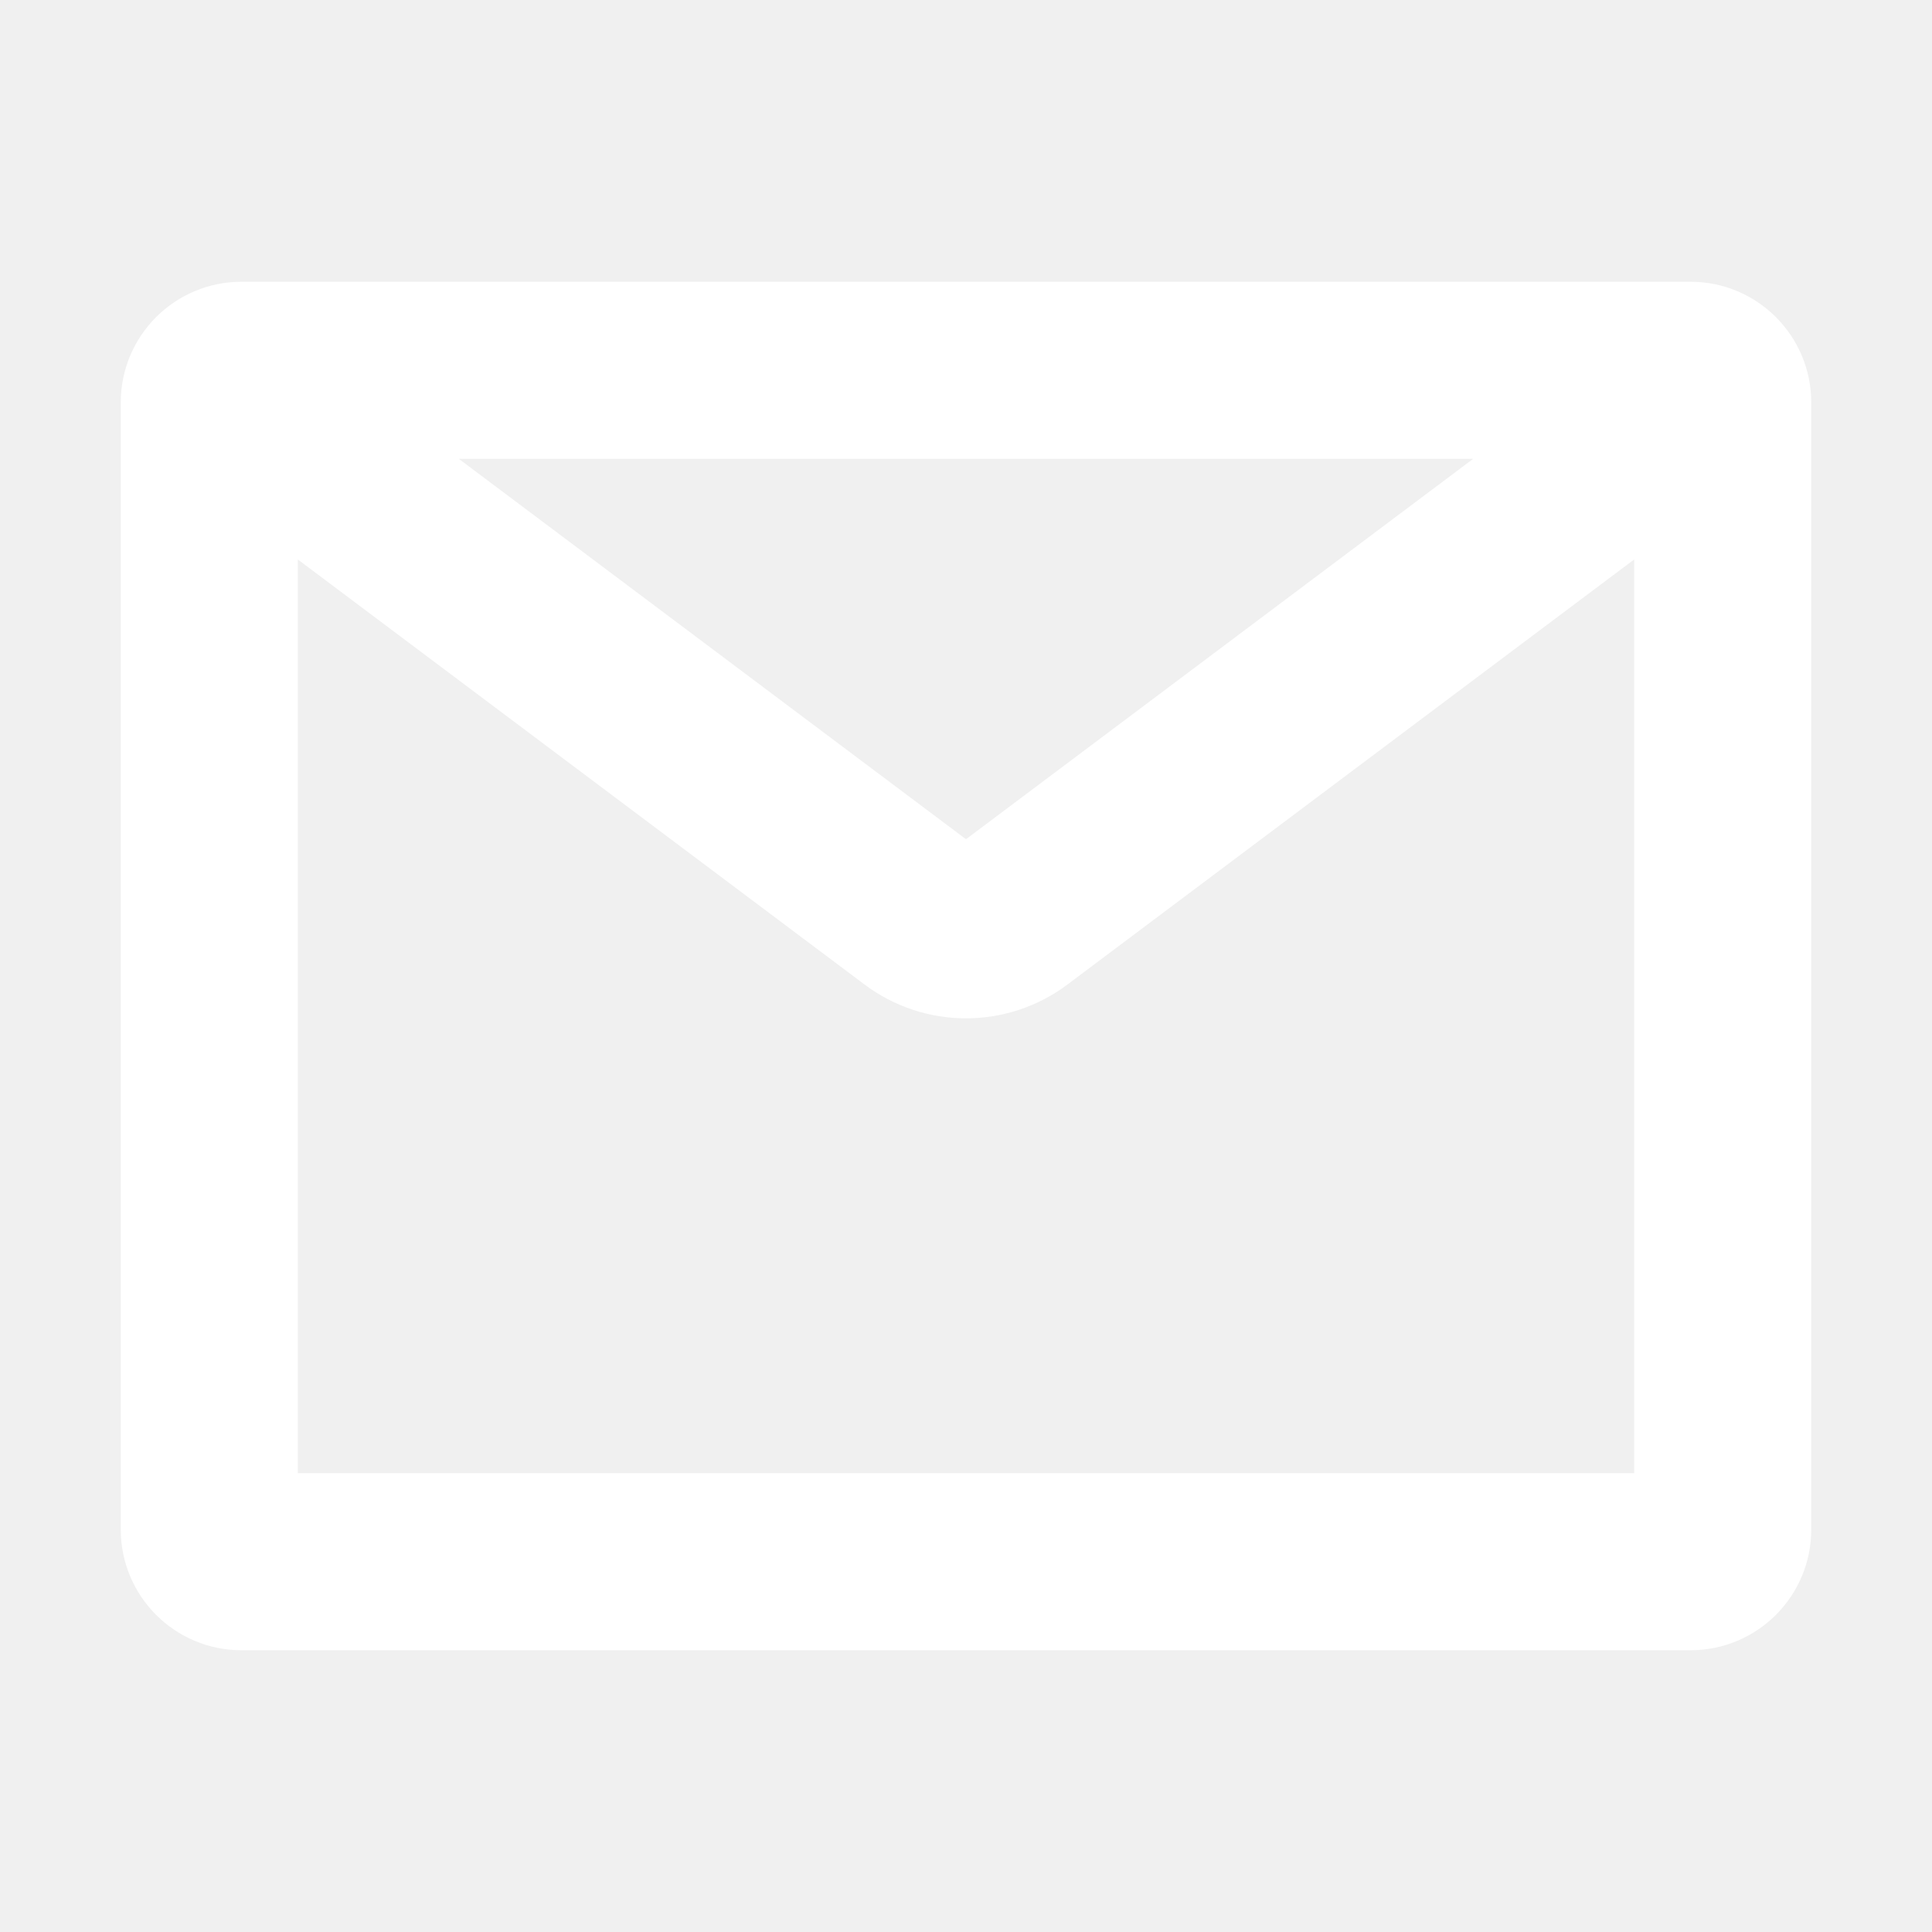
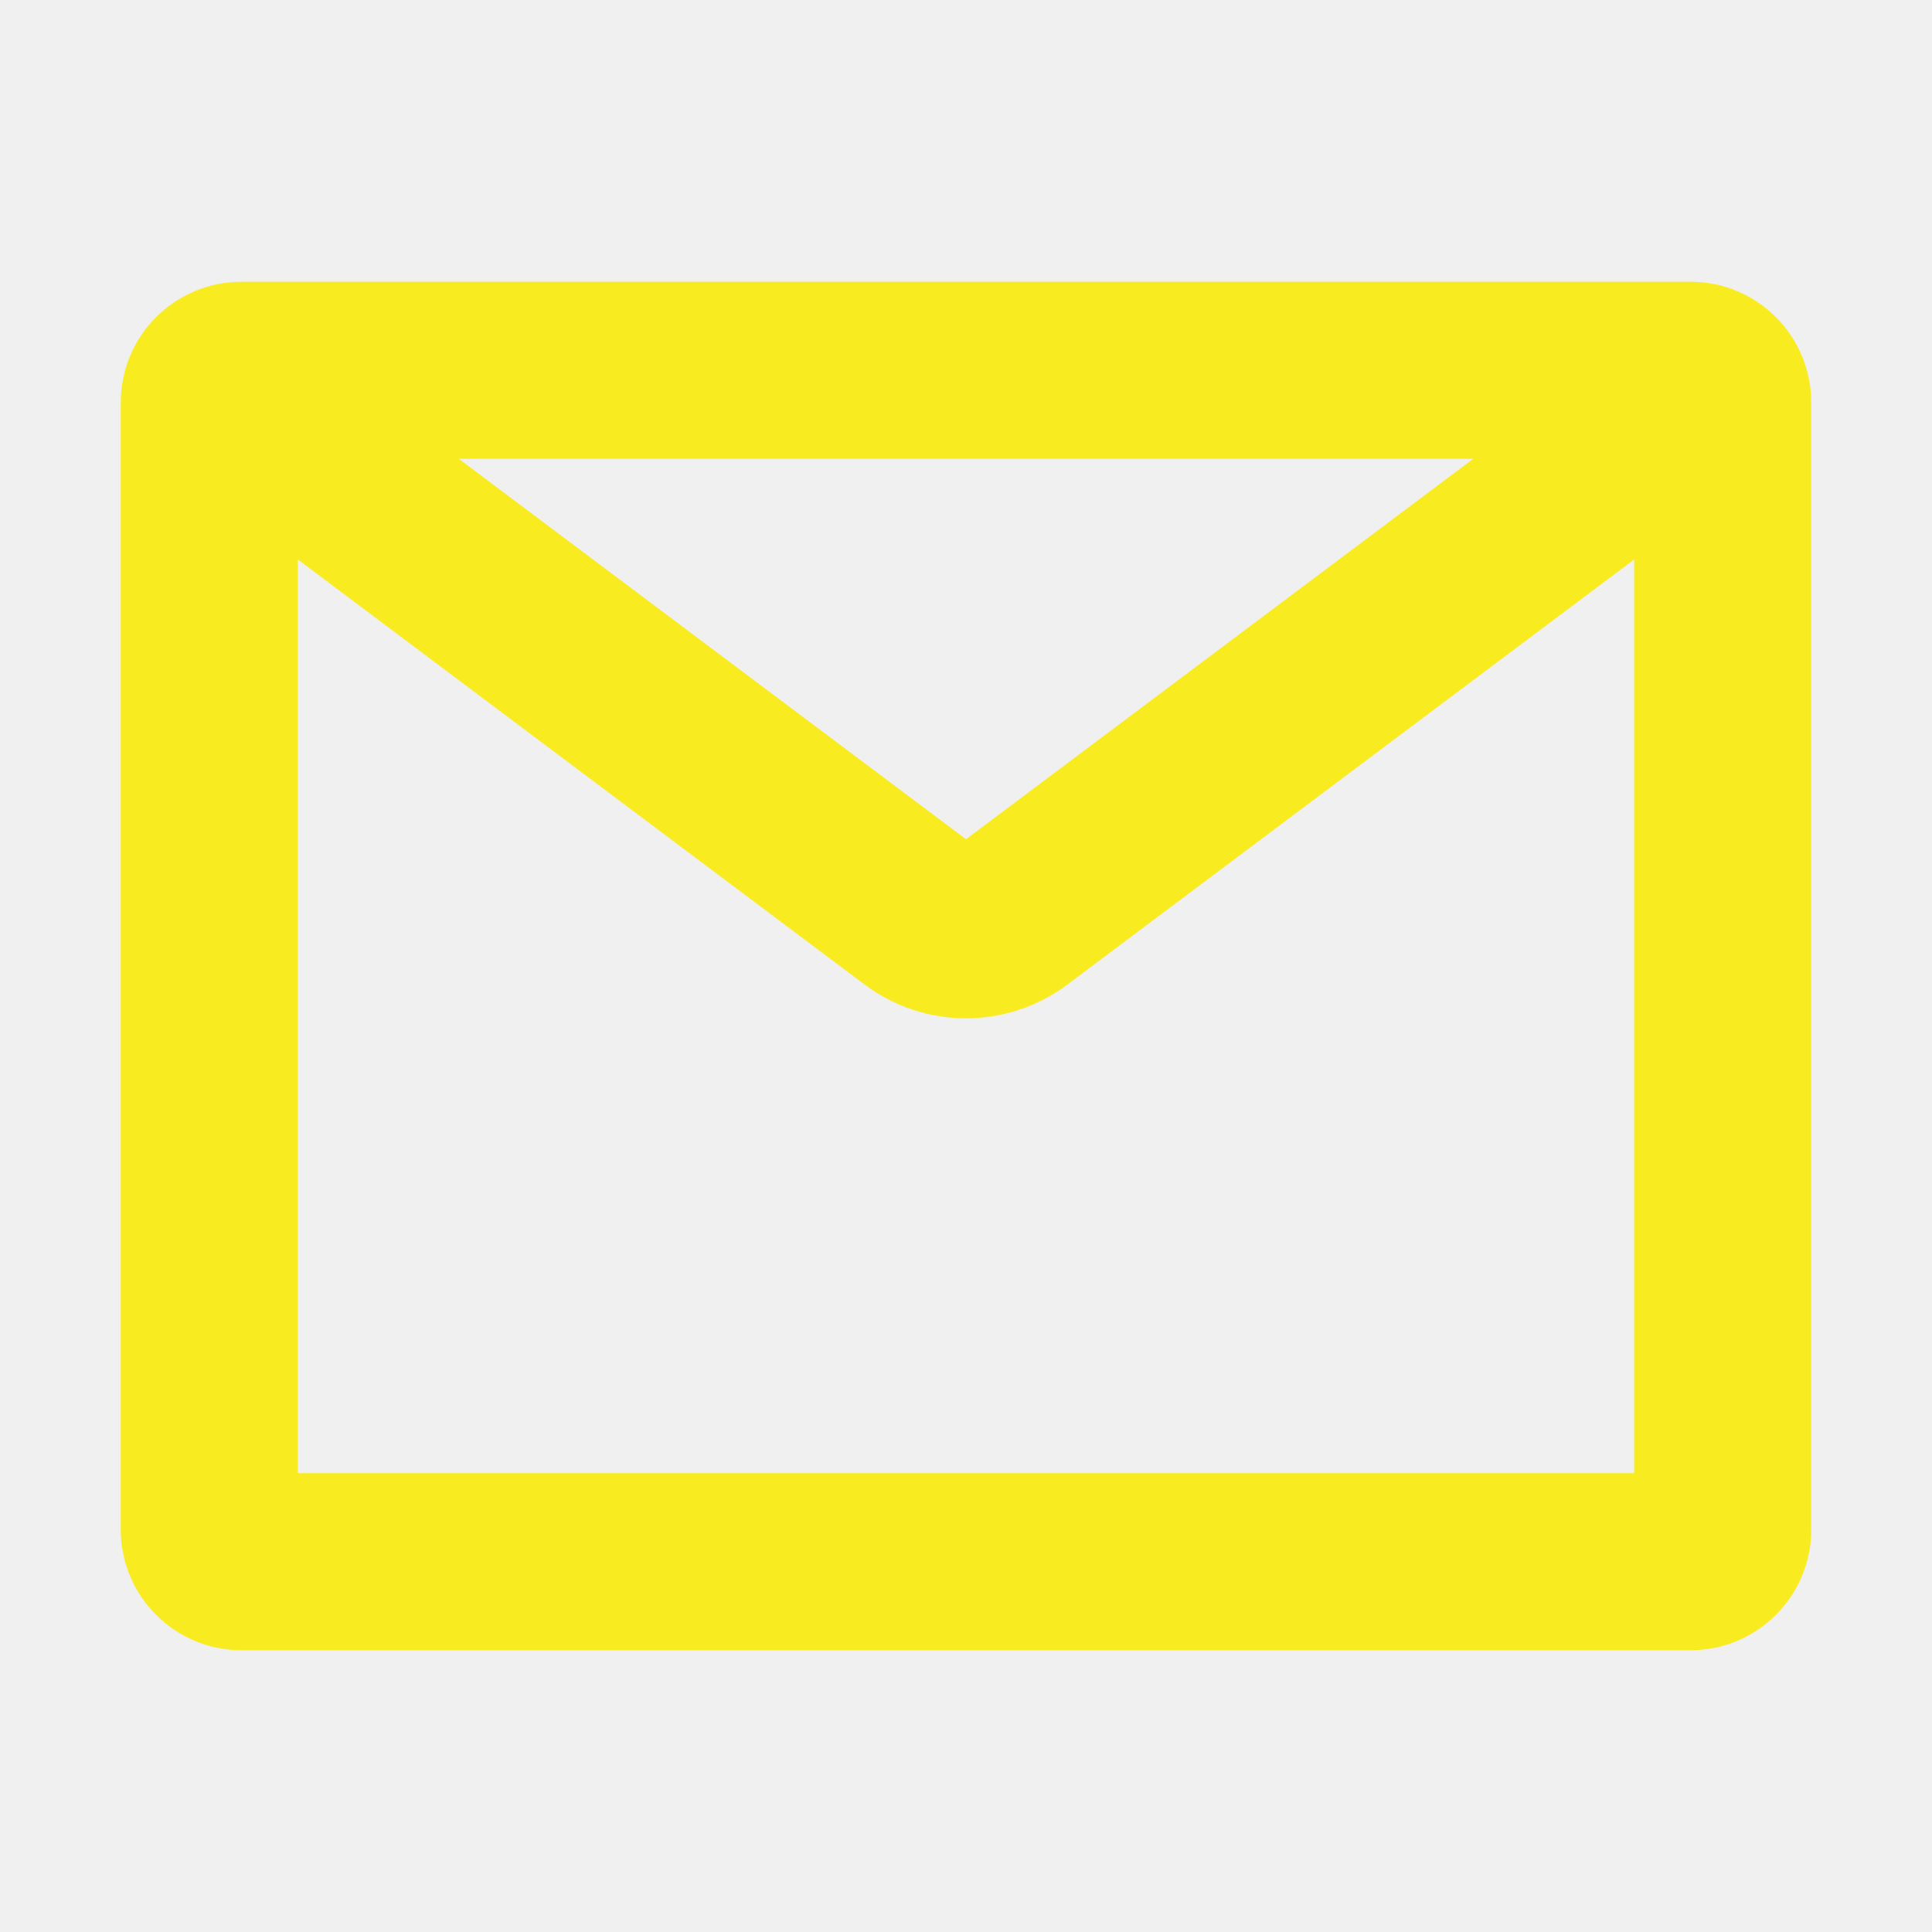
<svg xmlns="http://www.w3.org/2000/svg" width="24" height="24" viewBox="0 0 24 24">
-   <path fill="white" stroke="white" stroke-width="1" fill-rule="evenodd" d="m4.2 5.2l7.56 5.67a.4.4 0 0 0 .48 0L19.8 5.2zm16.6.75l-7.84 5.88a1.6 1.6 0 0 1-1.92 0L3.2 5.95V18.8h17.6zM3 4h18a1 1 0 0 1 1 1v14a1 1 0 0 1-1 1H3a1 1 0 0 1-1-1V5a1 1 0 0 1 1-1" />
+   <path fill="#F8EC20" stroke="#F8EC20" stroke-width="1" fill-rule="evenodd" d="m4.2 5.2l7.56 5.67a.4.4 0 0 0 .48 0L19.8 5.2zm16.6.75l-7.84 5.88a1.6 1.6 0 0 1-1.92 0L3.2 5.95V18.8h17.6zM3 4h18a1 1 0 0 1 1 1v14a1 1 0 0 1-1 1H3a1 1 0 0 1-1-1V5a1 1 0 0 1 1-1" />
</svg>
